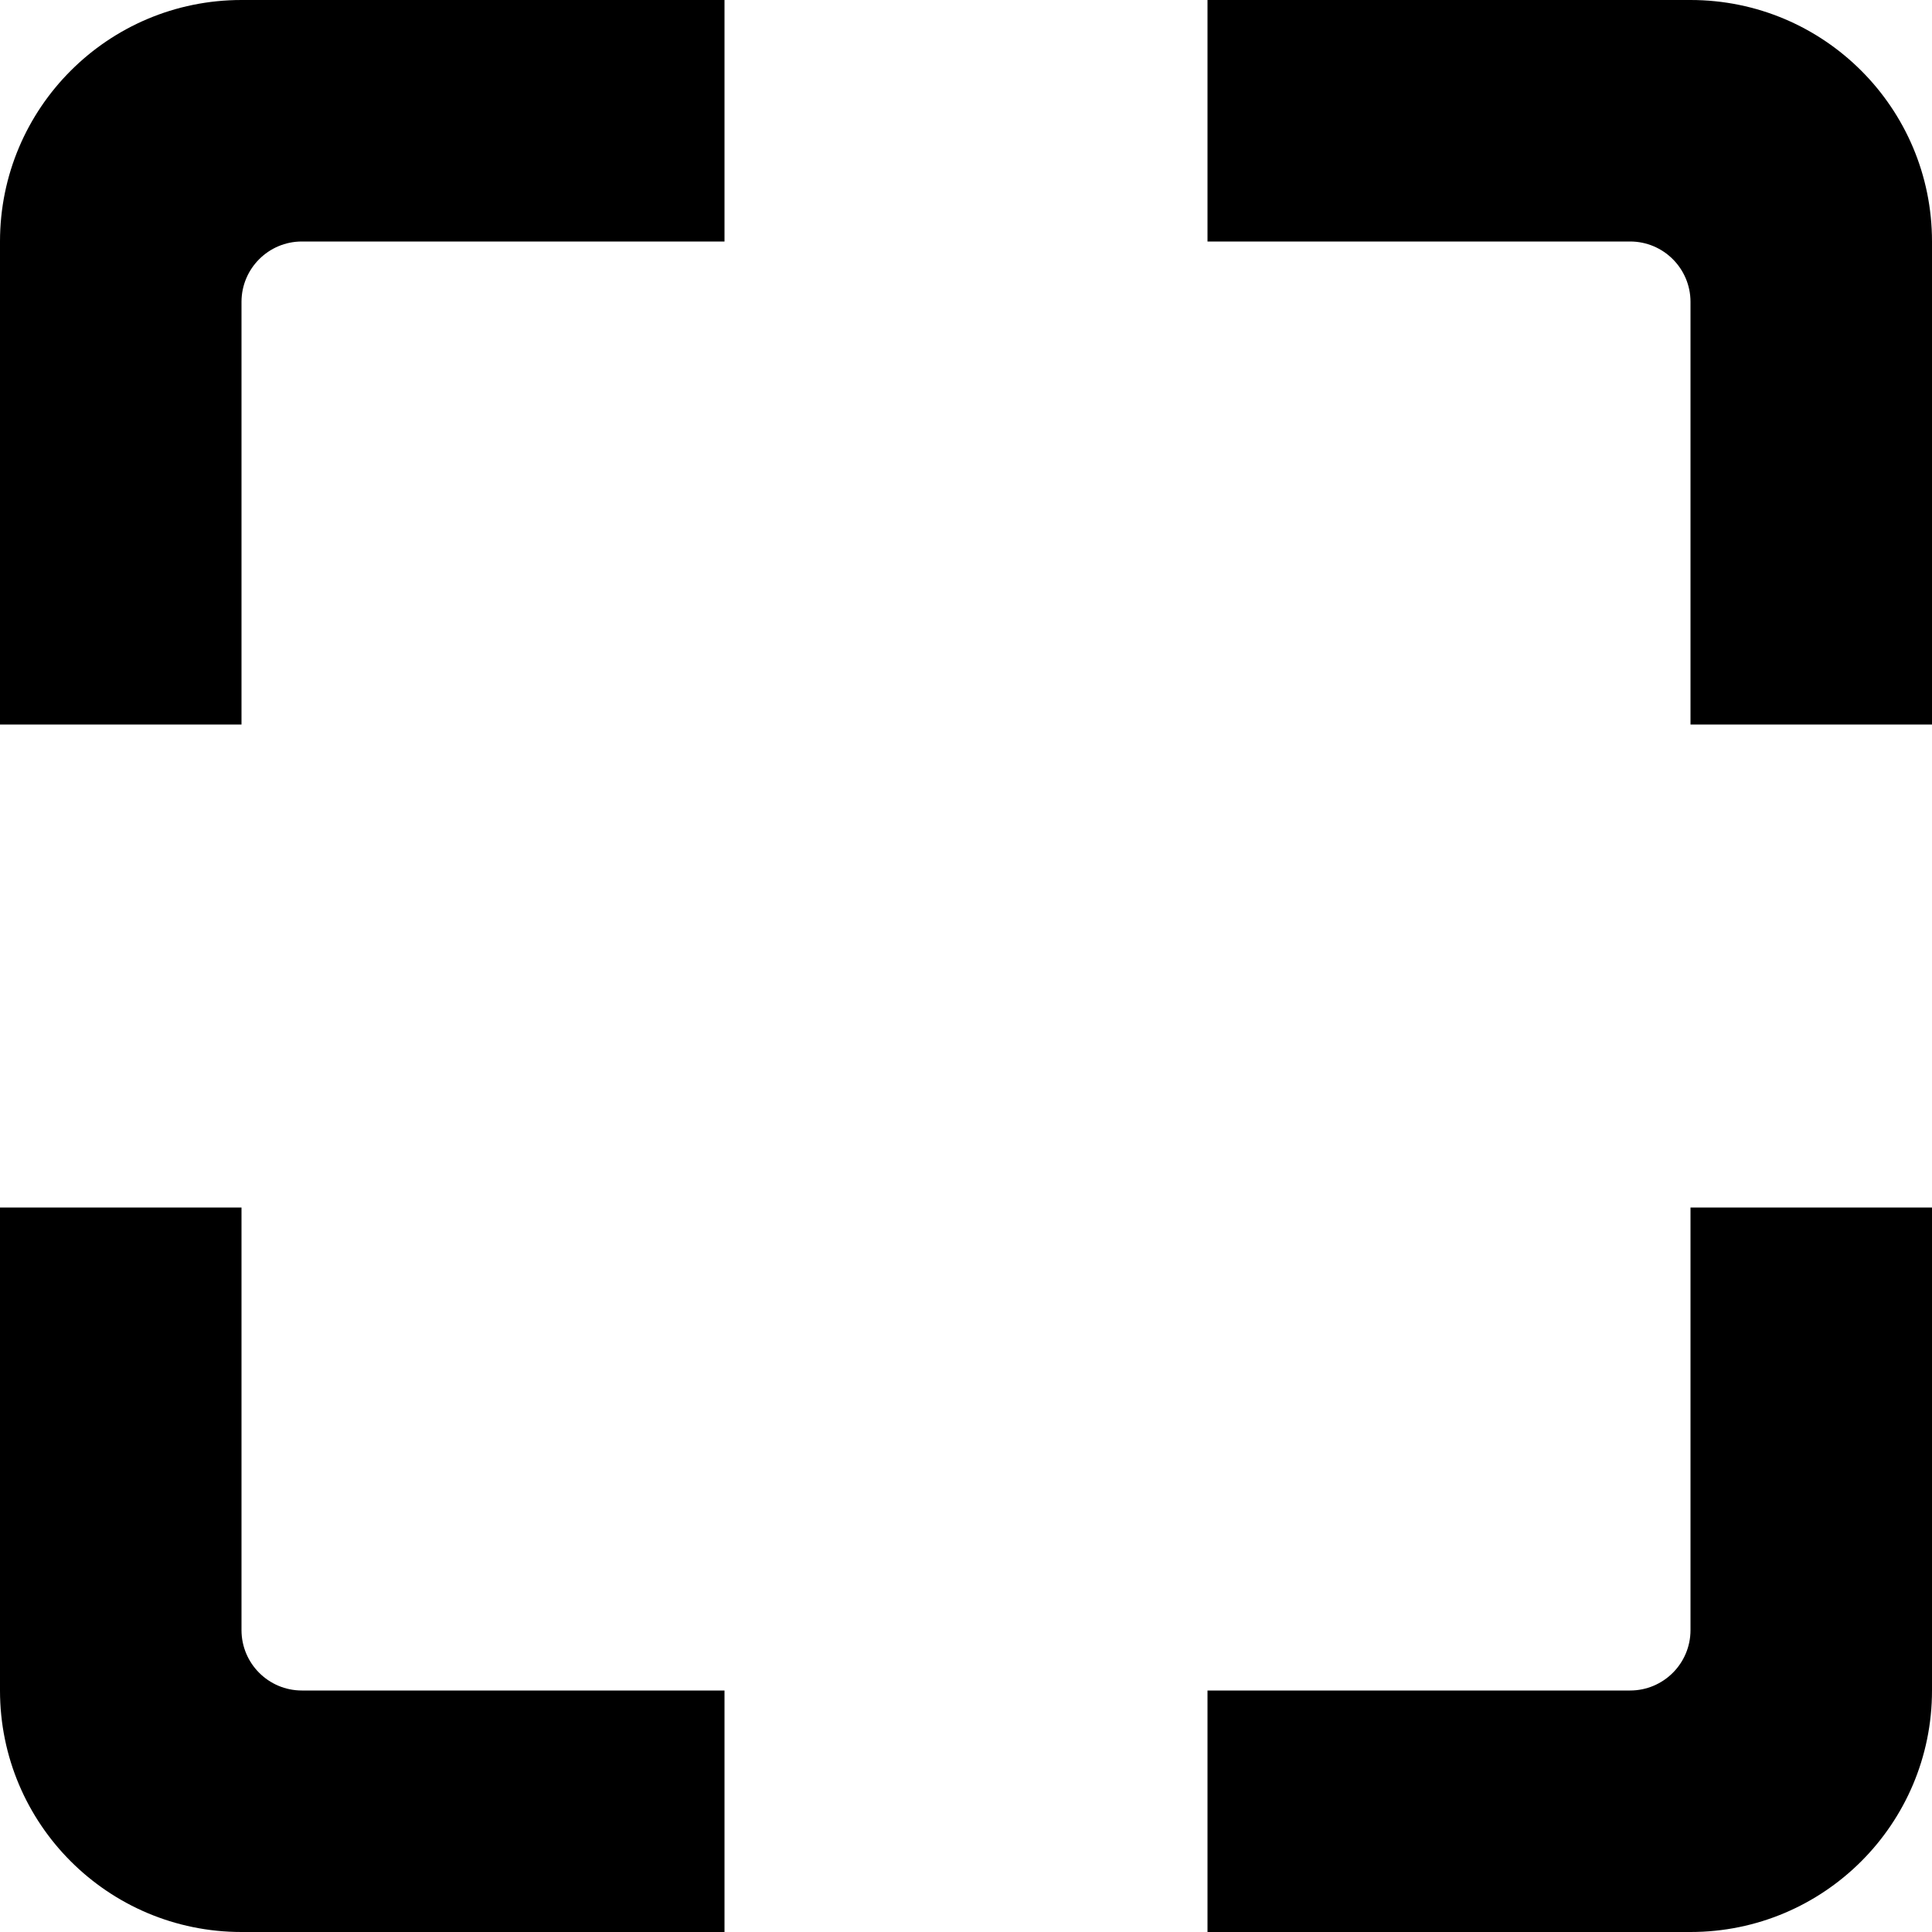
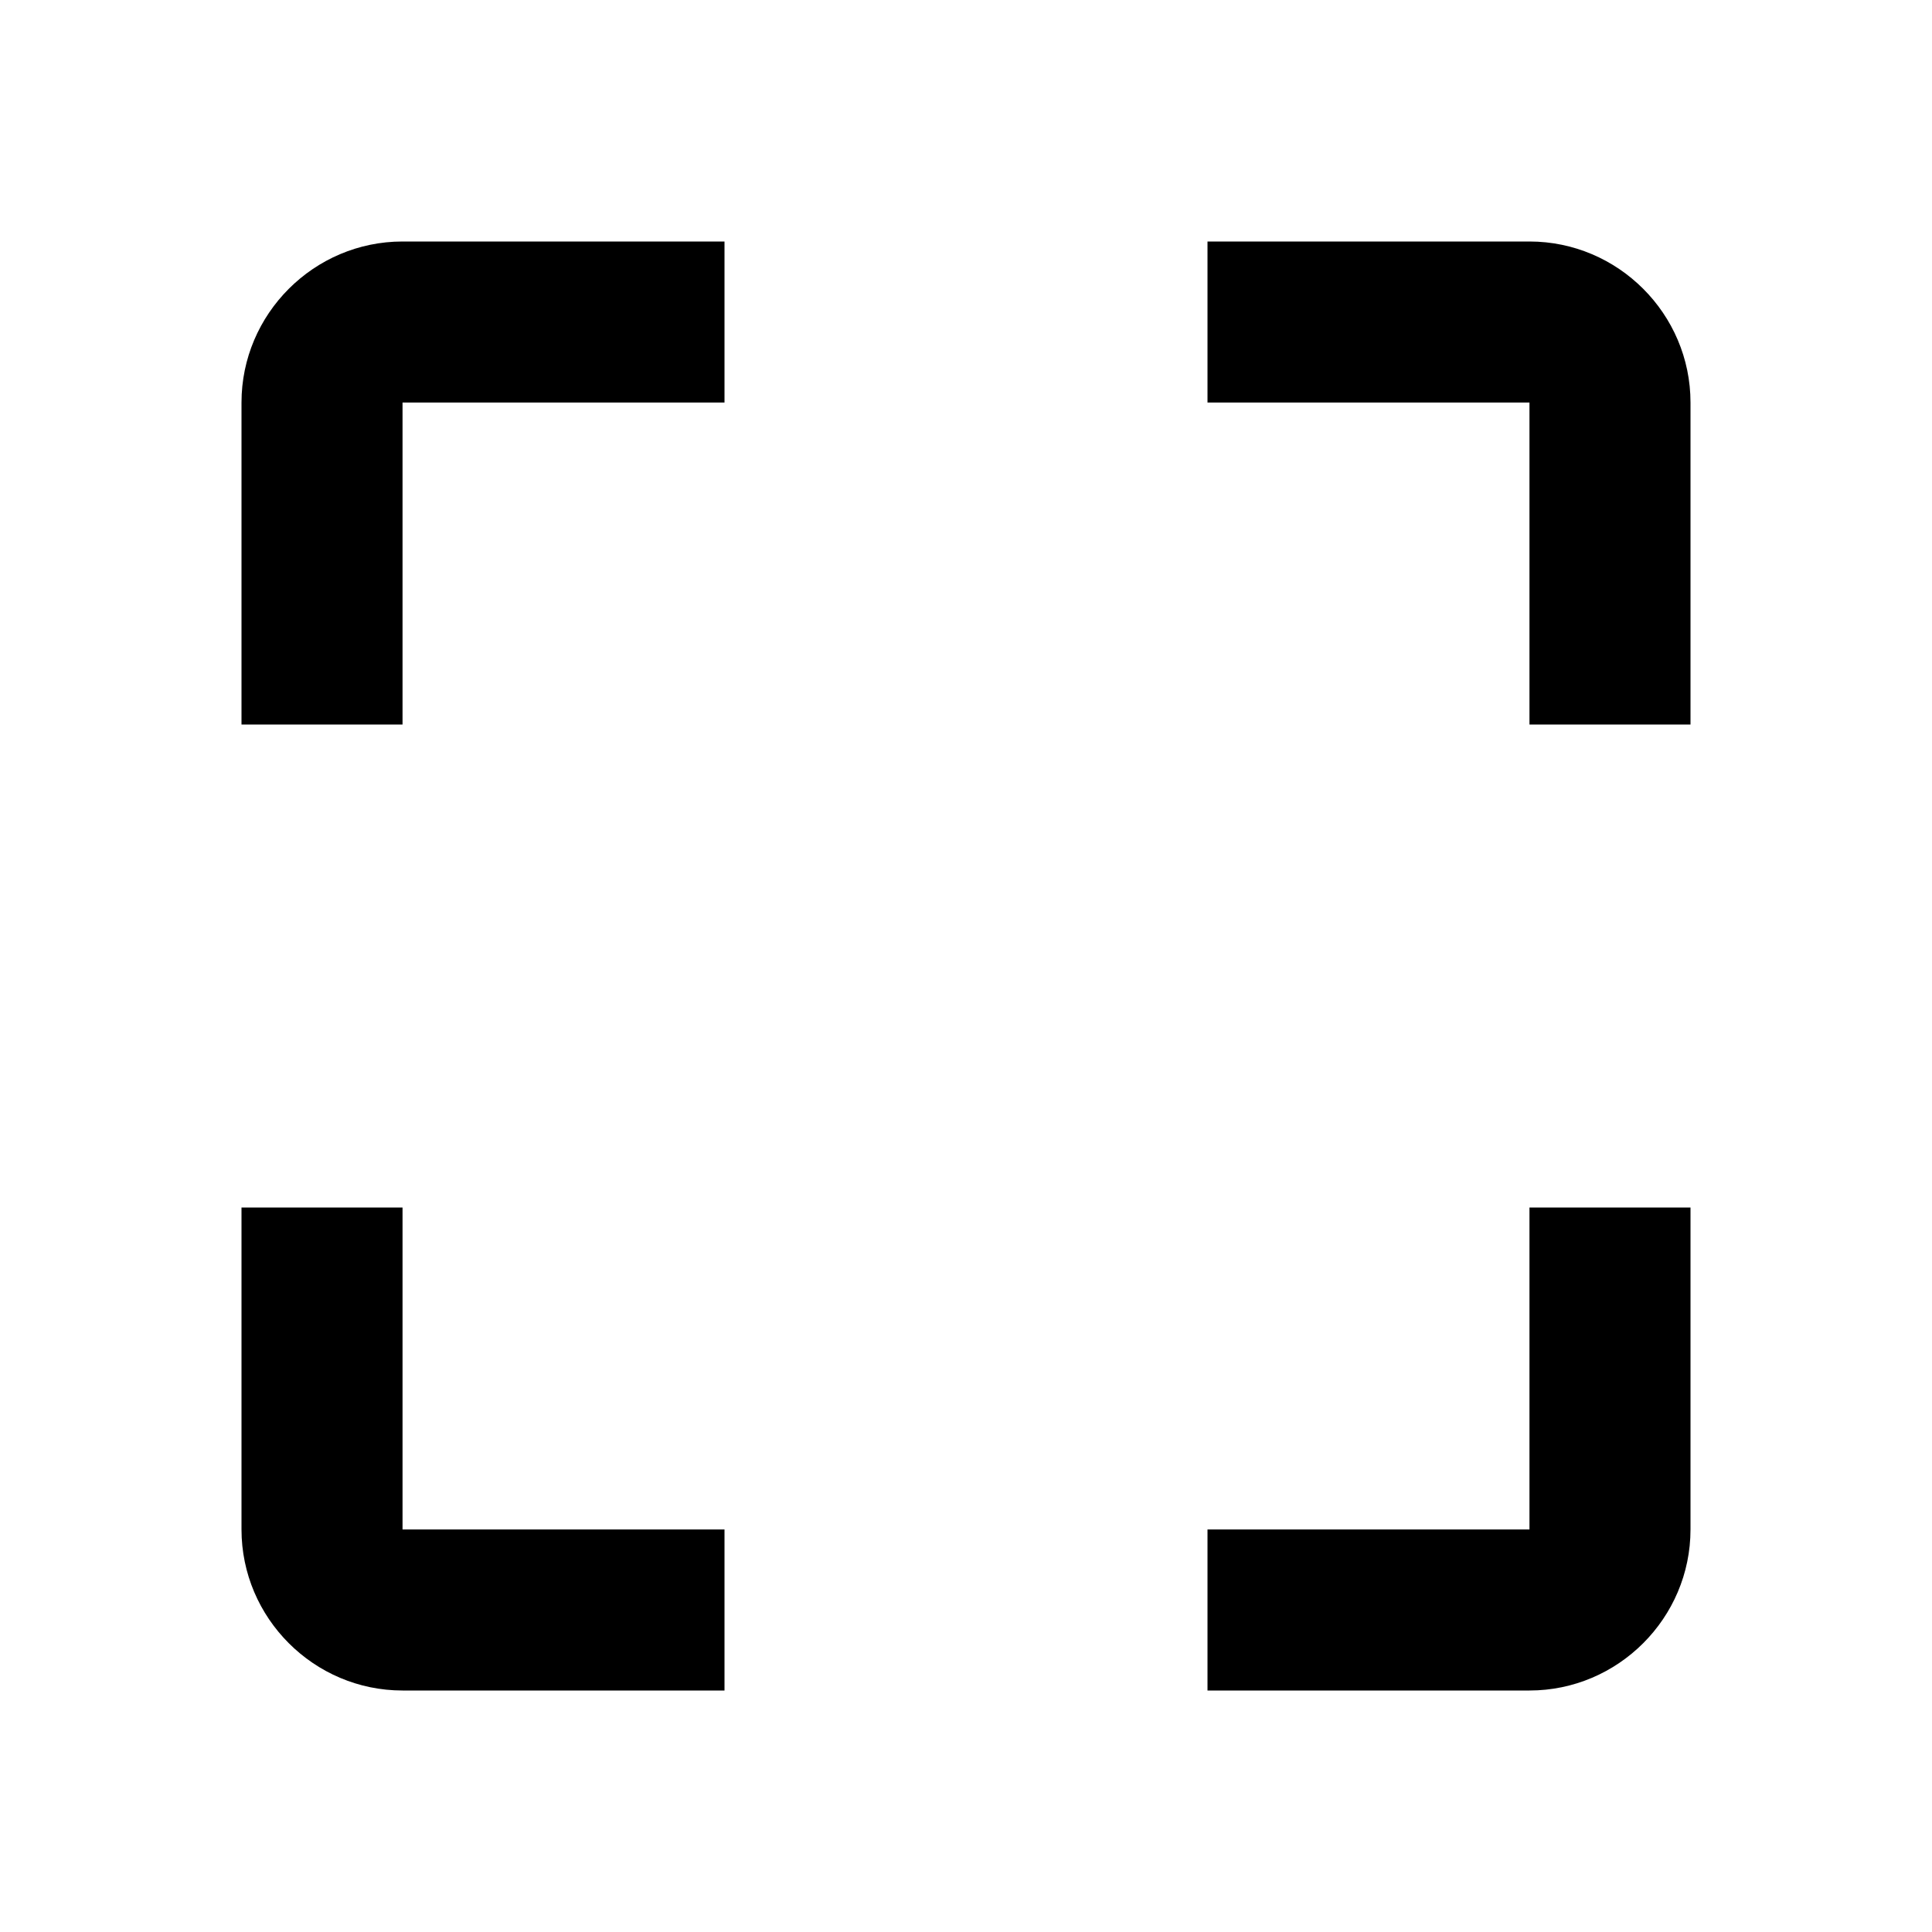
- <svg xmlns="http://www.w3.org/2000/svg" width="16" height="16" viewBox="0 0 16 16" fill="none">
-   <path fill-rule="evenodd" clip-rule="evenodd" d="M6 0H2C0.895 0 0 0.895 0 2V6H2V2.5C2 2.224 2.224 2 2.5 2H6V0ZM10 2V0H14C15.105 0 16 0.895 16 2V6H14V2.5C14 2.224 13.776 2 13.5 2H10ZM10 14H13.5C13.776 14 14 13.776 14 13.5V10H16V14C16 15.105 15.105 16 14 16H10V14ZM2 10V13.5C2 13.776 2.224 14 2.5 14H6V16H2C0.895 16 0 15.105 0 14V10H2Z" fill="currentColor" />
+ <svg xmlns="http://www.w3.org/2000/svg" width="20" height="20" viewBox="0 0 20 20">
+   <path fill="currentColor" fill-rule="nonzero" d="M2.5 4.167V7.5h1.667V4.167H7.5V2.5H4.167C3.25 2.5 2.5 3.25 2.5 4.167zM4.167 12.5H2.5v3.333c0 .917.75 1.667 1.667 1.667H7.5v-1.667H4.167V12.5zm11.666 3.333H12.5V17.5h3.333c.917 0 1.667-.75 1.667-1.667V12.5h-1.667v3.333zm0-13.333H12.5v1.667h3.333V7.5H17.5V4.167c0-.917-.75-1.667-1.667-1.667z" transform="translate(-1458 -292) translate(400 198) translate(16 78) translate(16 16) translate(994) translate(32)" />
</svg>
